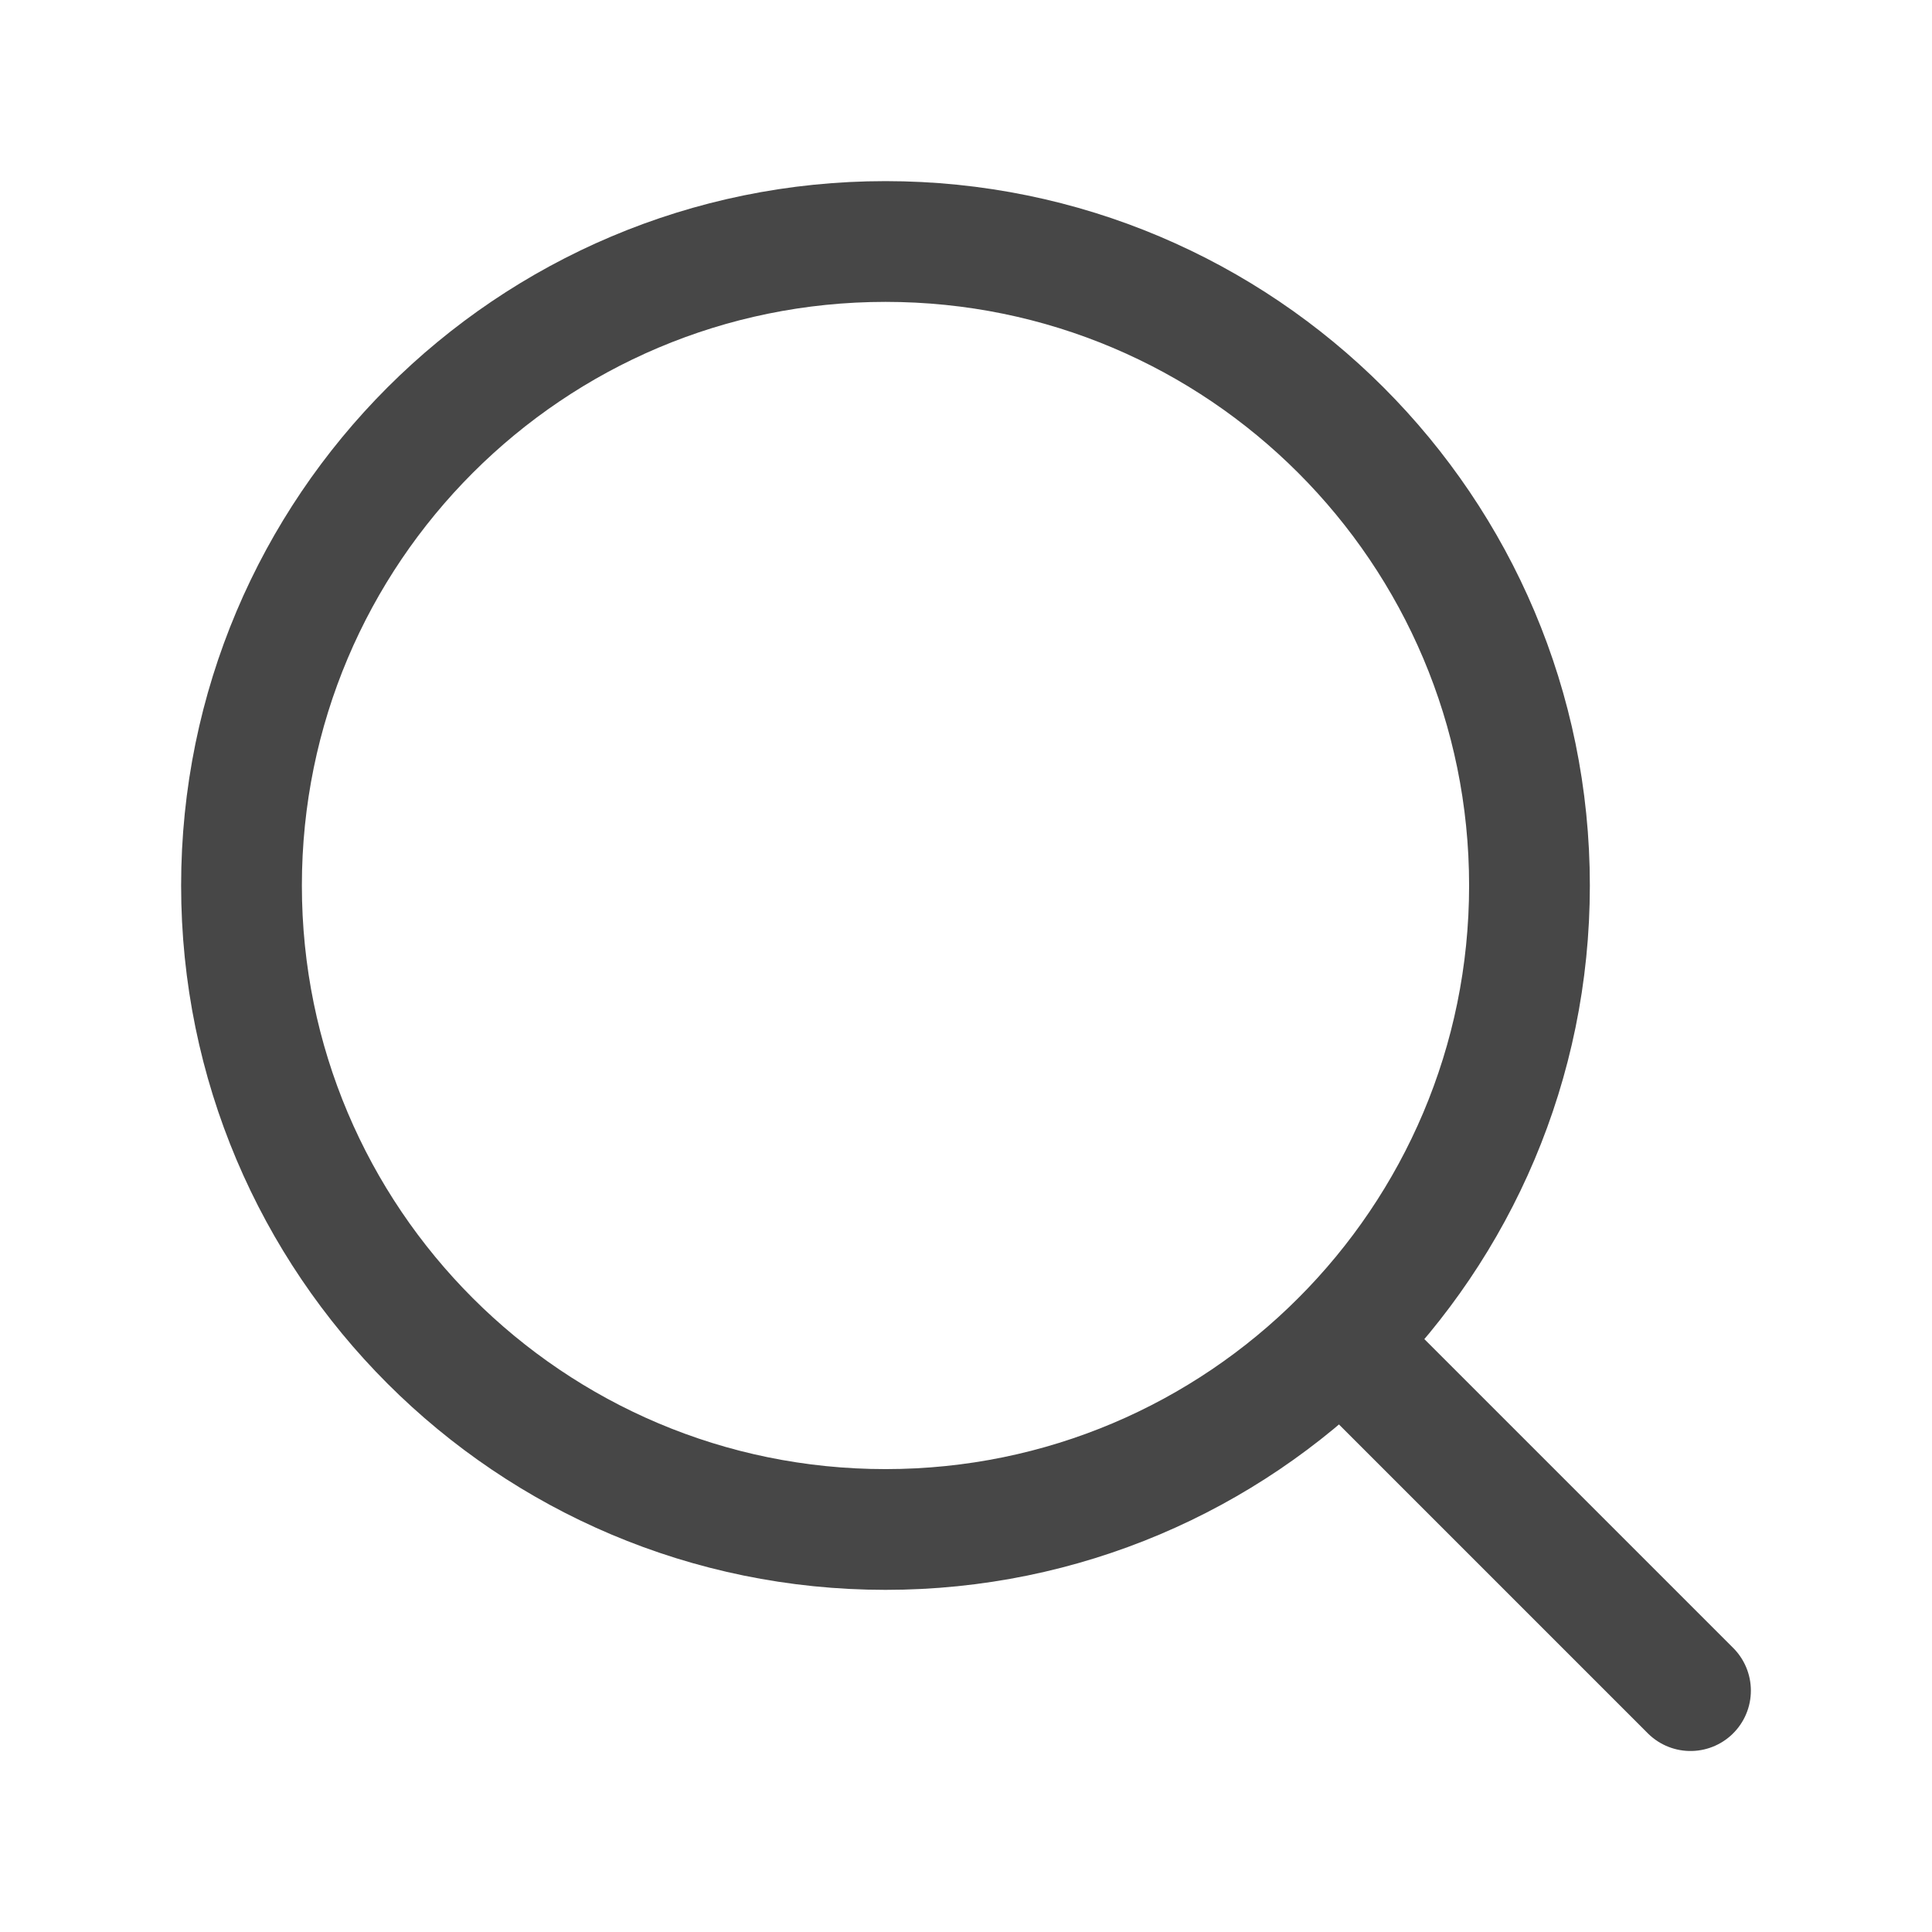
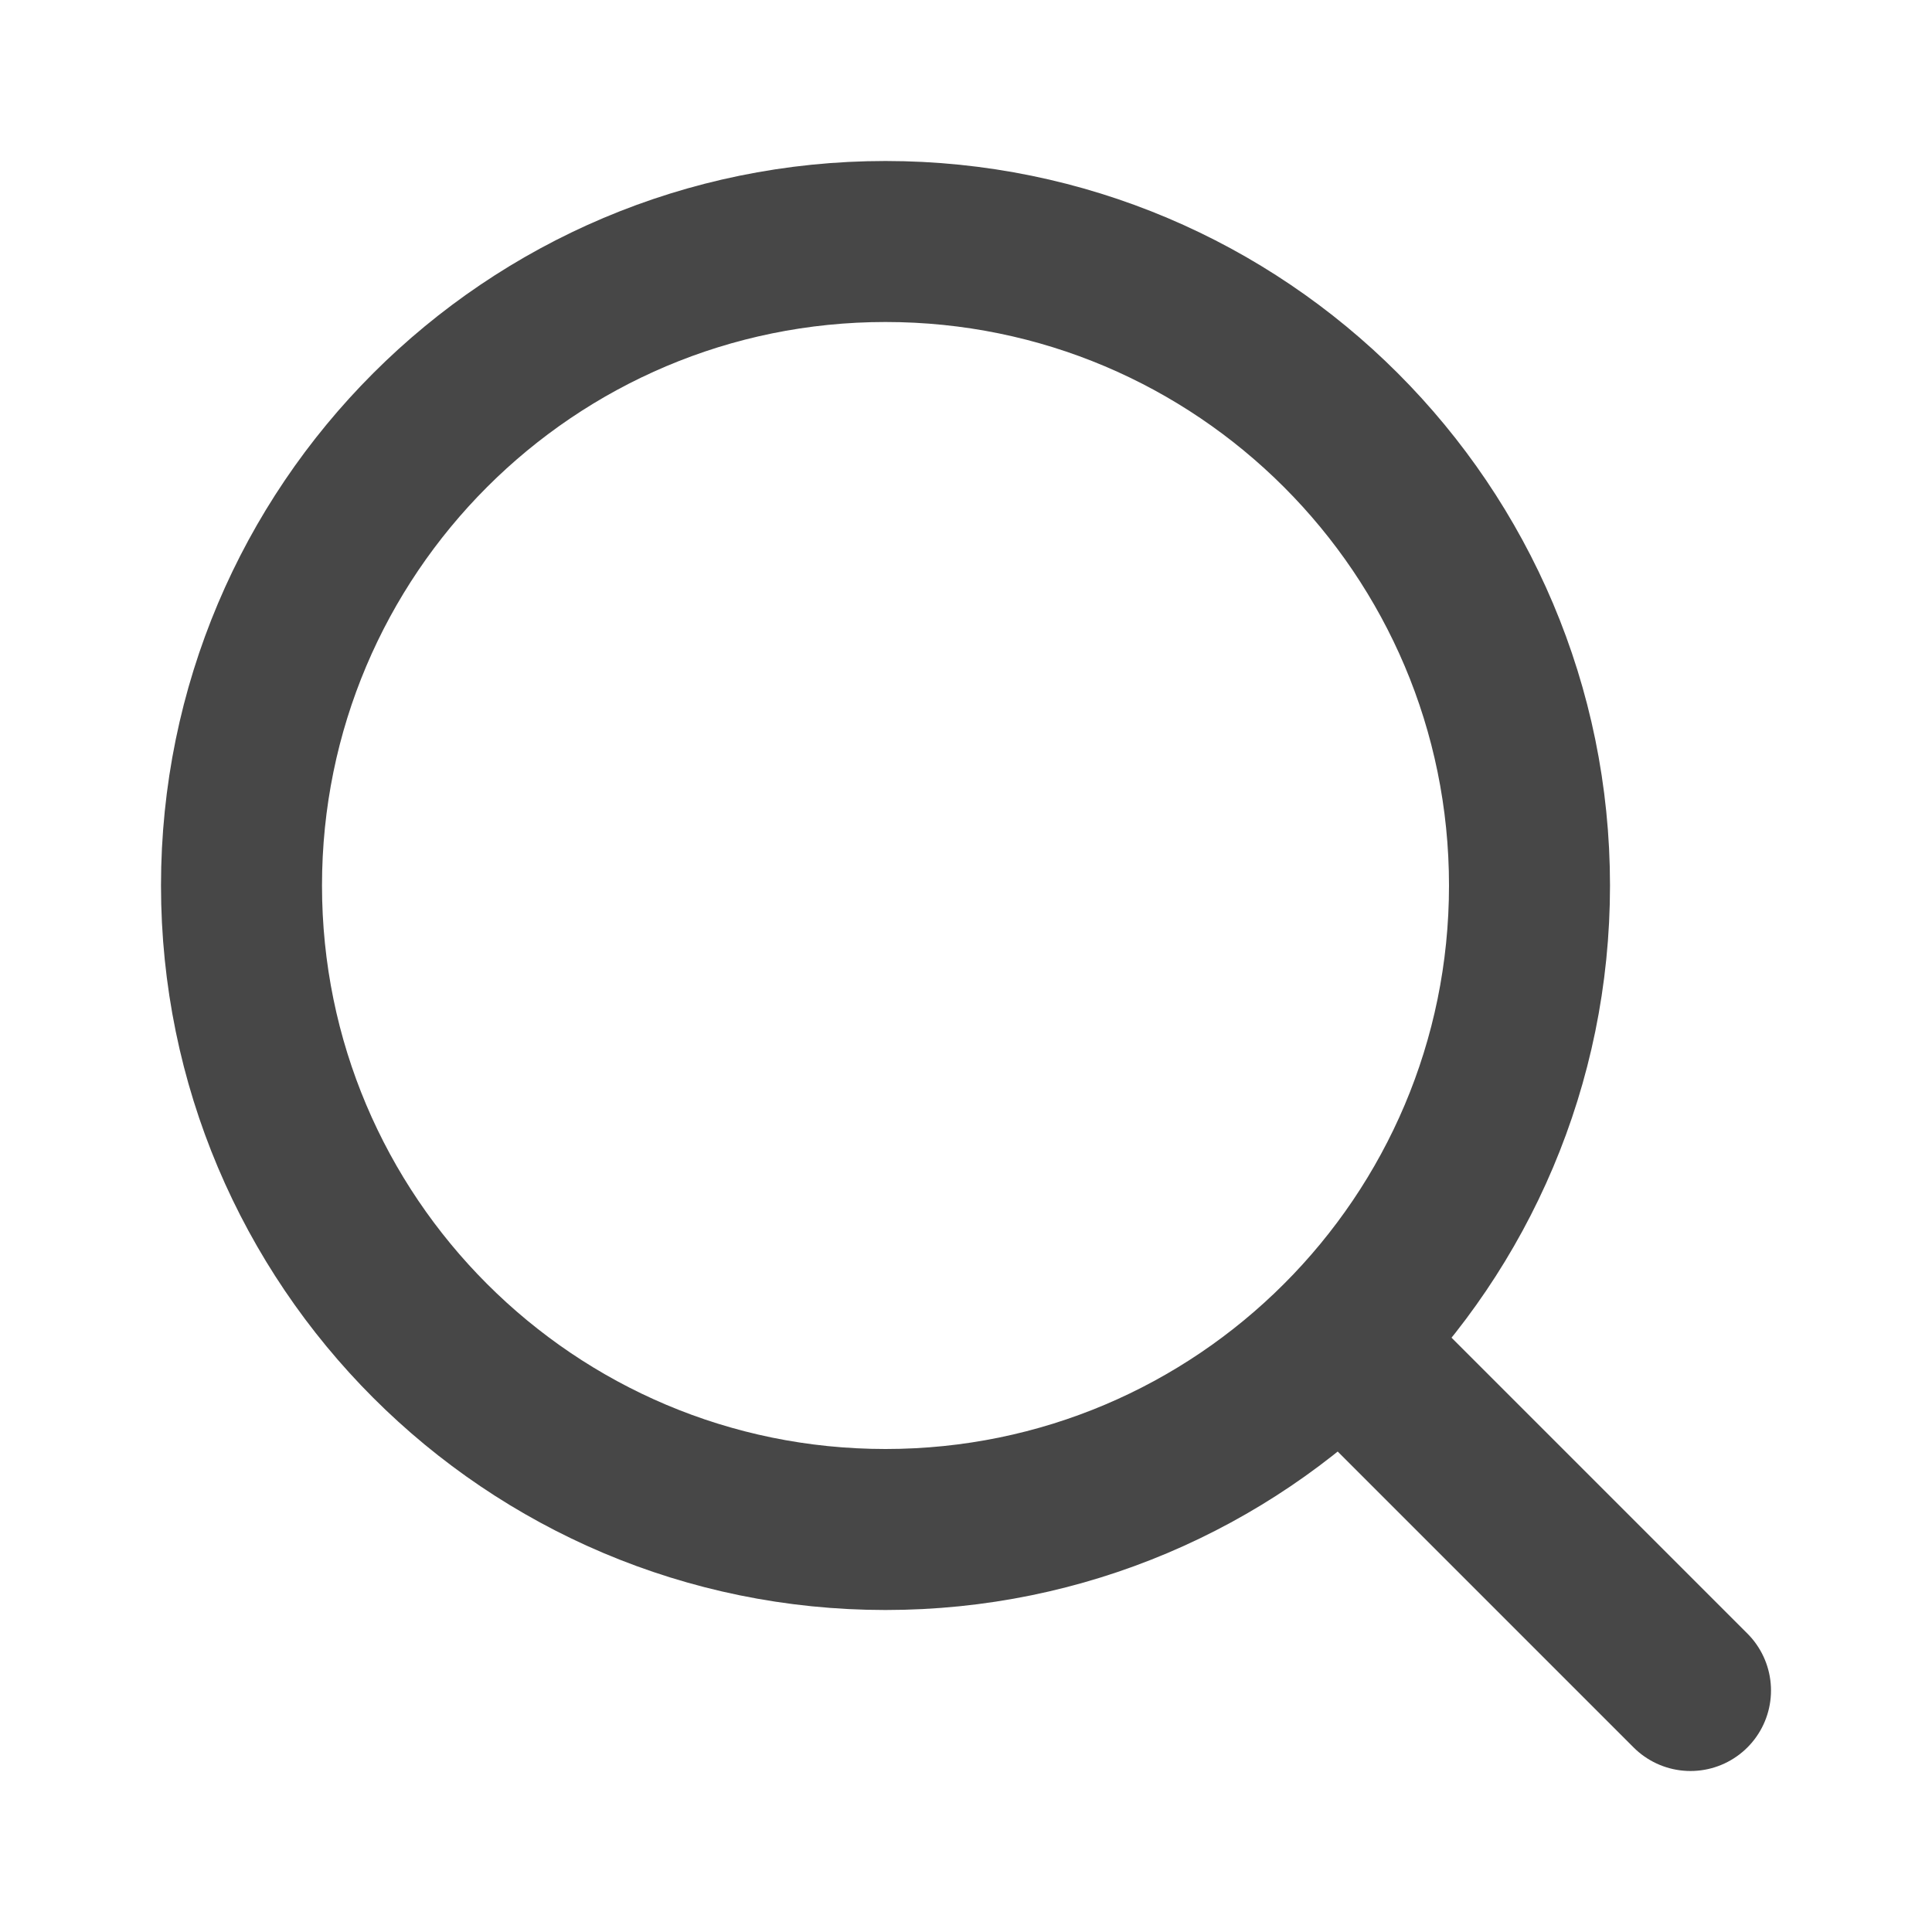
- <svg xmlns="http://www.w3.org/2000/svg" width="32" height="32" viewBox="0 0 32 32" fill="none">
-   <path d="M28 28.002L22.213 22.215" stroke="#474747" stroke-width="2" stroke-linecap="round" stroke-linejoin="round" />
-   <path d="M14.667 25.333C20.558 25.333 25.333 20.558 25.333 14.667C25.333 8.776 20.558 4 14.667 4C8.776 4 4 8.776 4 14.667C4 20.558 8.776 25.333 14.667 25.333Z" stroke="#474747" stroke-width="2" stroke-linecap="round" stroke-linejoin="round" />
+ <svg xmlns="http://www.w3.org/2000/svg" width="24" height="24" viewBox="0 0 24 24" fill="none">
+   <path d="M21 21L16.66 16.66" stroke="#474747" stroke-width="2" stroke-linecap="round" stroke-linejoin="round" />
+   <path d="M11 19C15.418 19 19 15.418 19 11C19 6.582 15.418 3 11 3C6.582 3 3 6.582 3 11C3 15.418 6.582 19 11 19Z" stroke="#474747" stroke-width="2" stroke-linecap="round" stroke-linejoin="round" />
</svg>
